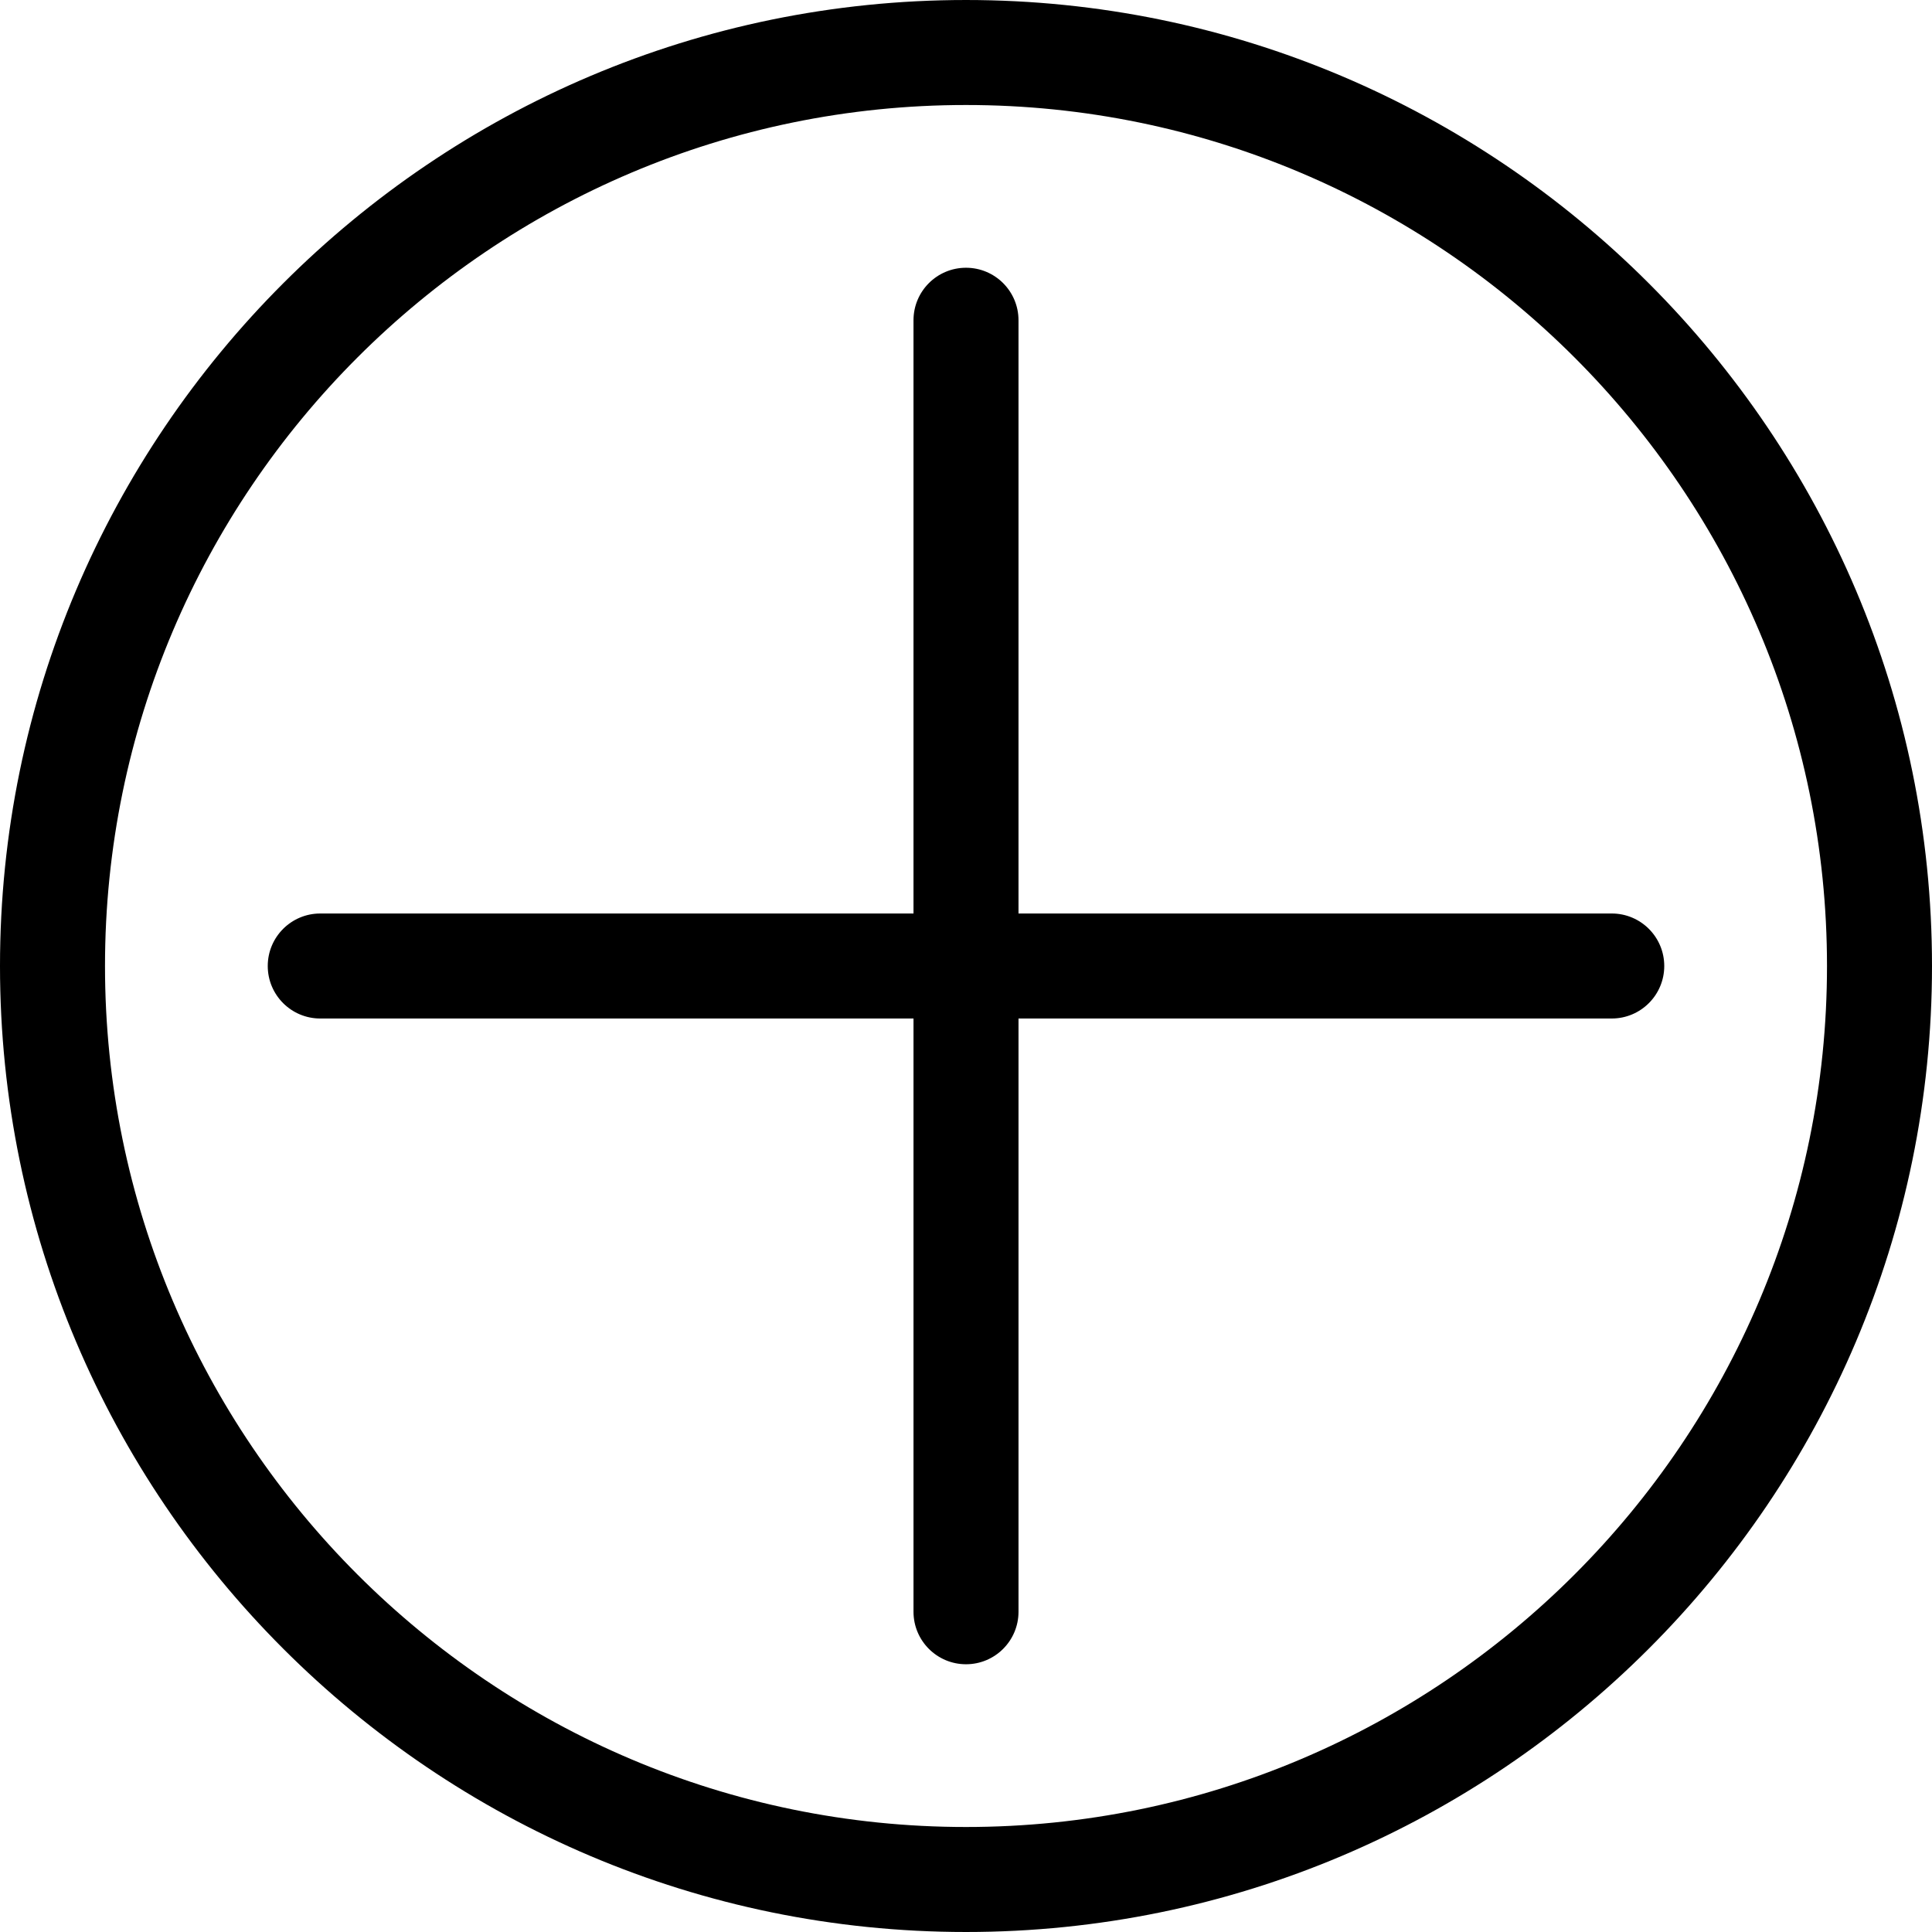
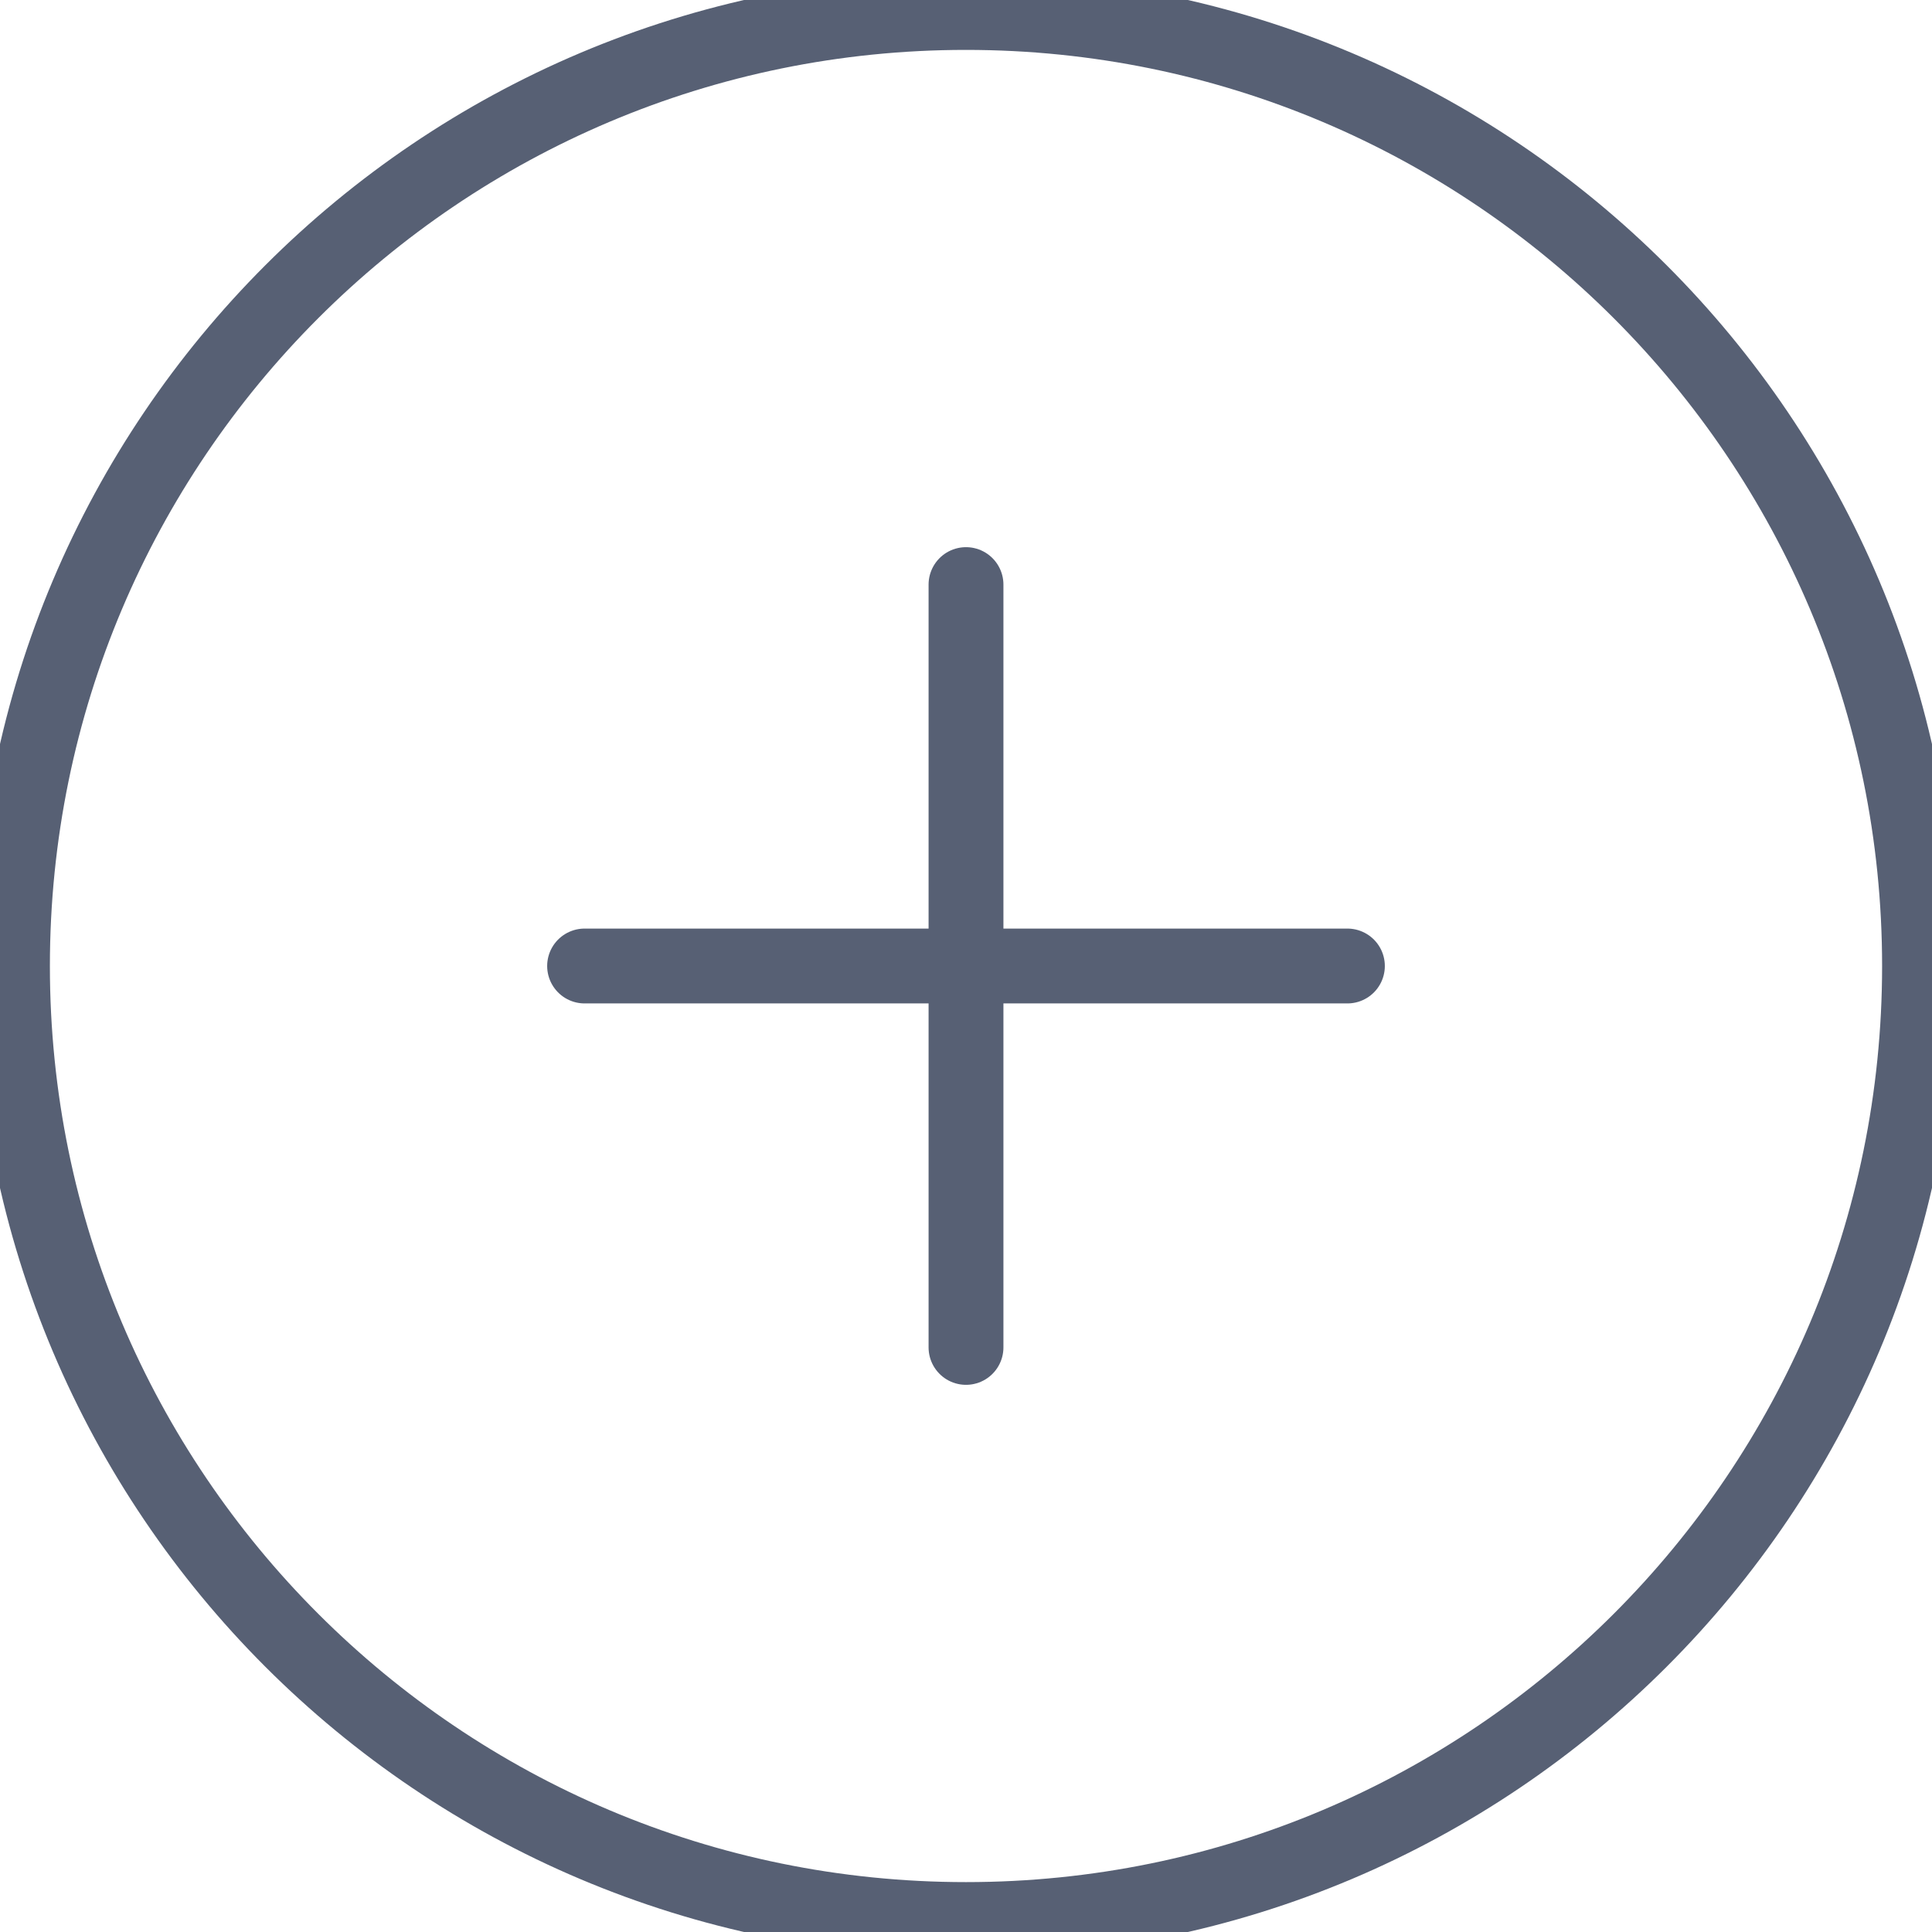
- <svg xmlns="http://www.w3.org/2000/svg" version="1.1" id="Layer_1" x="0px" y="0px" viewBox="0 0 512 512" style="enable-background:new 0 0 512 512;" xml:space="preserve">
-   <g>
-     <g>
-       <path d="M427.129,242.086H269.914V84.871c0-7.685-6.229-13.914-13.914-13.914c-7.685,0-13.914,6.229-13.914,13.914v157.216H84.871    c-7.685,0-13.914,6.229-13.914,13.914c0,7.685,6.229,13.914,13.914,13.914h157.216v157.216c0,7.685,6.229,13.914,13.914,13.914    c7.685,0,13.914-6.229,13.914-13.914V269.914h157.216c7.685,0,13.914-6.229,13.914-13.914    C441.044,248.315,434.814,242.086,427.129,242.086z" />
-     </g>
+ <svg xmlns="http://www.w3.org/2000/svg" width="232.313" height="232.313" viewBox="0 0 232.313 232.313">
+   <g id="Icon_feather-plus-circle" data-name="Icon feather-plus-circle" transform="translate(-1.5 -1.5)">
+     <path id="Pfad_1" data-name="Pfad 1" d="M232.313,117.657A114.657,114.657,0,1,1,117.657,3,114.657,114.657,0,0,1,232.313,117.657Z" fill="none" stroke="#576074" stroke-linecap="round" stroke-linejoin="round" stroke-width="9" />
+     <path id="Pfad_2" data-name="Pfad 2" d="M18,12v91.725" transform="translate(99.657 59.794)" fill="none" stroke="#576074" stroke-linecap="round" stroke-linejoin="round" stroke-width="9" />
+     <path id="Pfad_3" data-name="Pfad 3" d="M12,18h91.725" transform="translate(59.794 99.657)" fill="none" stroke="#576074" stroke-linecap="round" stroke-linejoin="round" stroke-width="9" />
  </g>
-   <g>
-     <g>
-       <path d="M256.001,0.001C114.841,0.001,0,114.841,0,256s114.841,255.999,256.001,255.999C397.159,511.999,512,397.159,512,256    S397.159,0.001,256.001,0.001z M256.001,484.173C130.185,484.173,27.827,381.816,27.827,256    c0-125.815,102.357-228.172,228.173-228.172S484.173,130.186,484.173,256C484.173,381.816,381.815,484.173,256.001,484.173z" />
-     </g>
-   </g>
-   <g>
- </g>
-   <g>
- </g>
-   <g>
- </g>
-   <g>
- </g>
-   <g>
- </g>
-   <g>
- </g>
-   <g>
- </g>
-   <g>
- </g>
-   <g>
- </g>
-   <g>
- </g>
-   <g>
- </g>
-   <g>
- </g>
-   <g>
- </g>
-   <g>
- </g>
-   <g>
- </g>
</svg>
